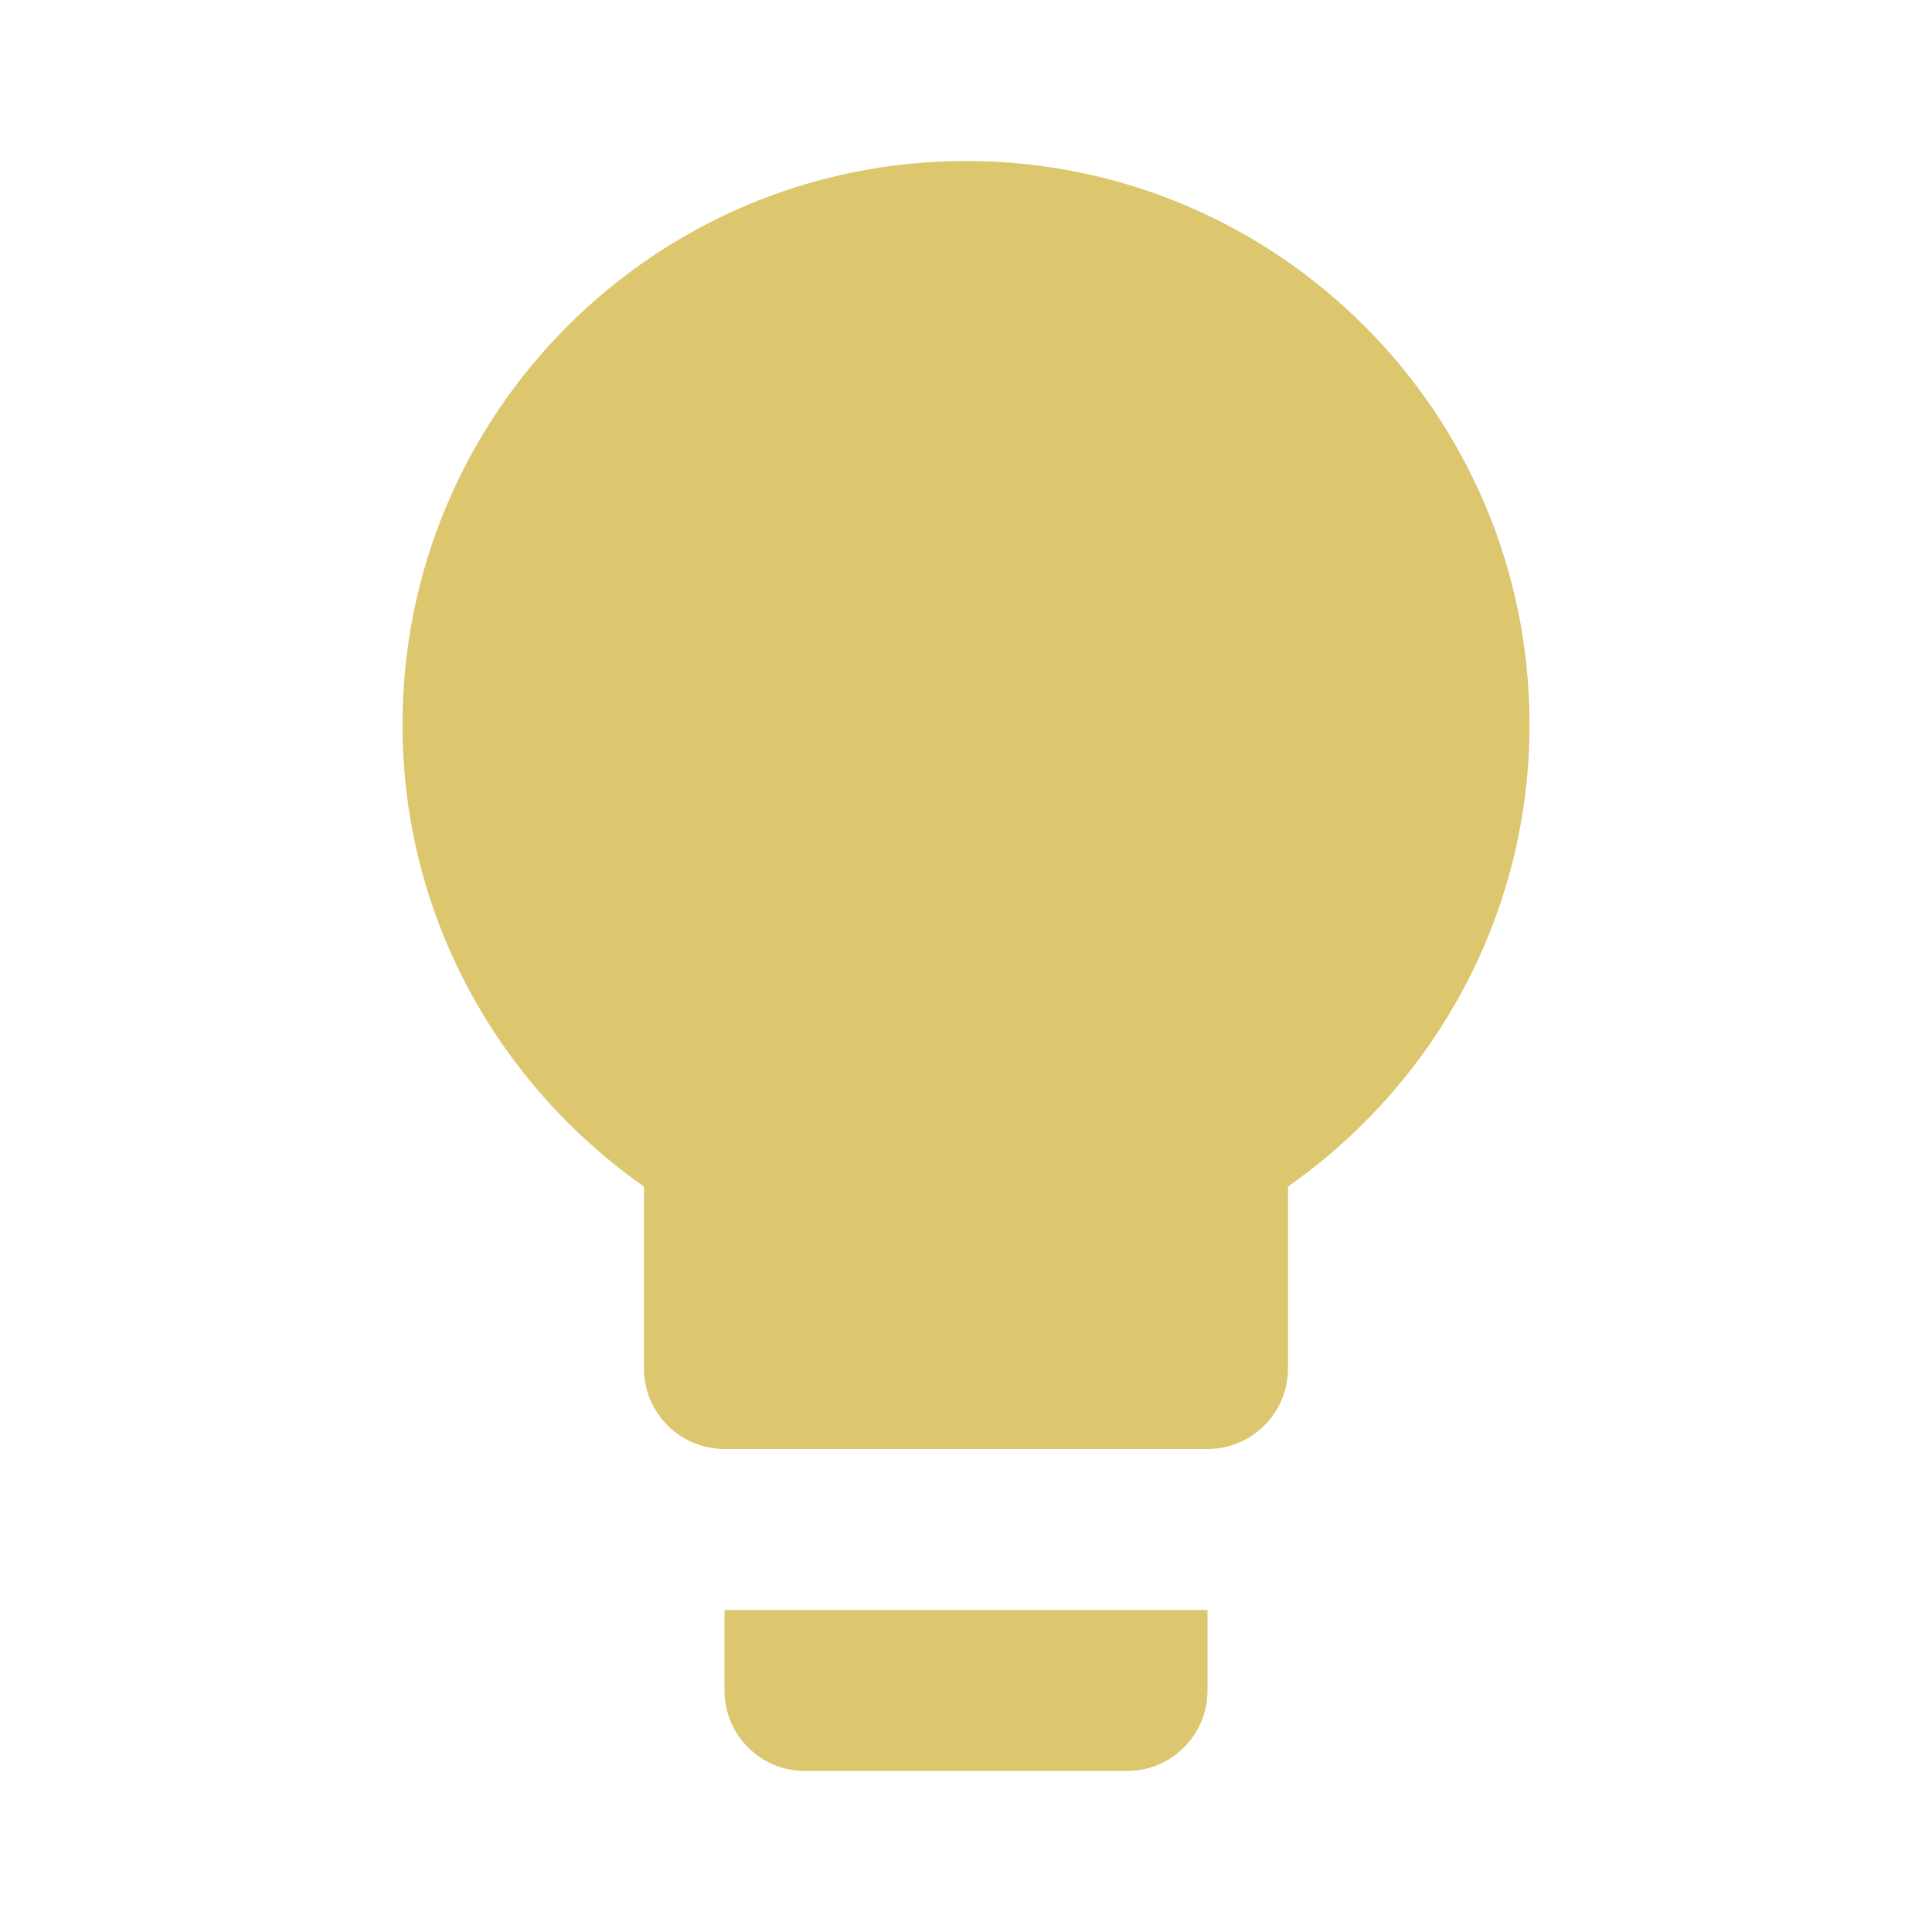
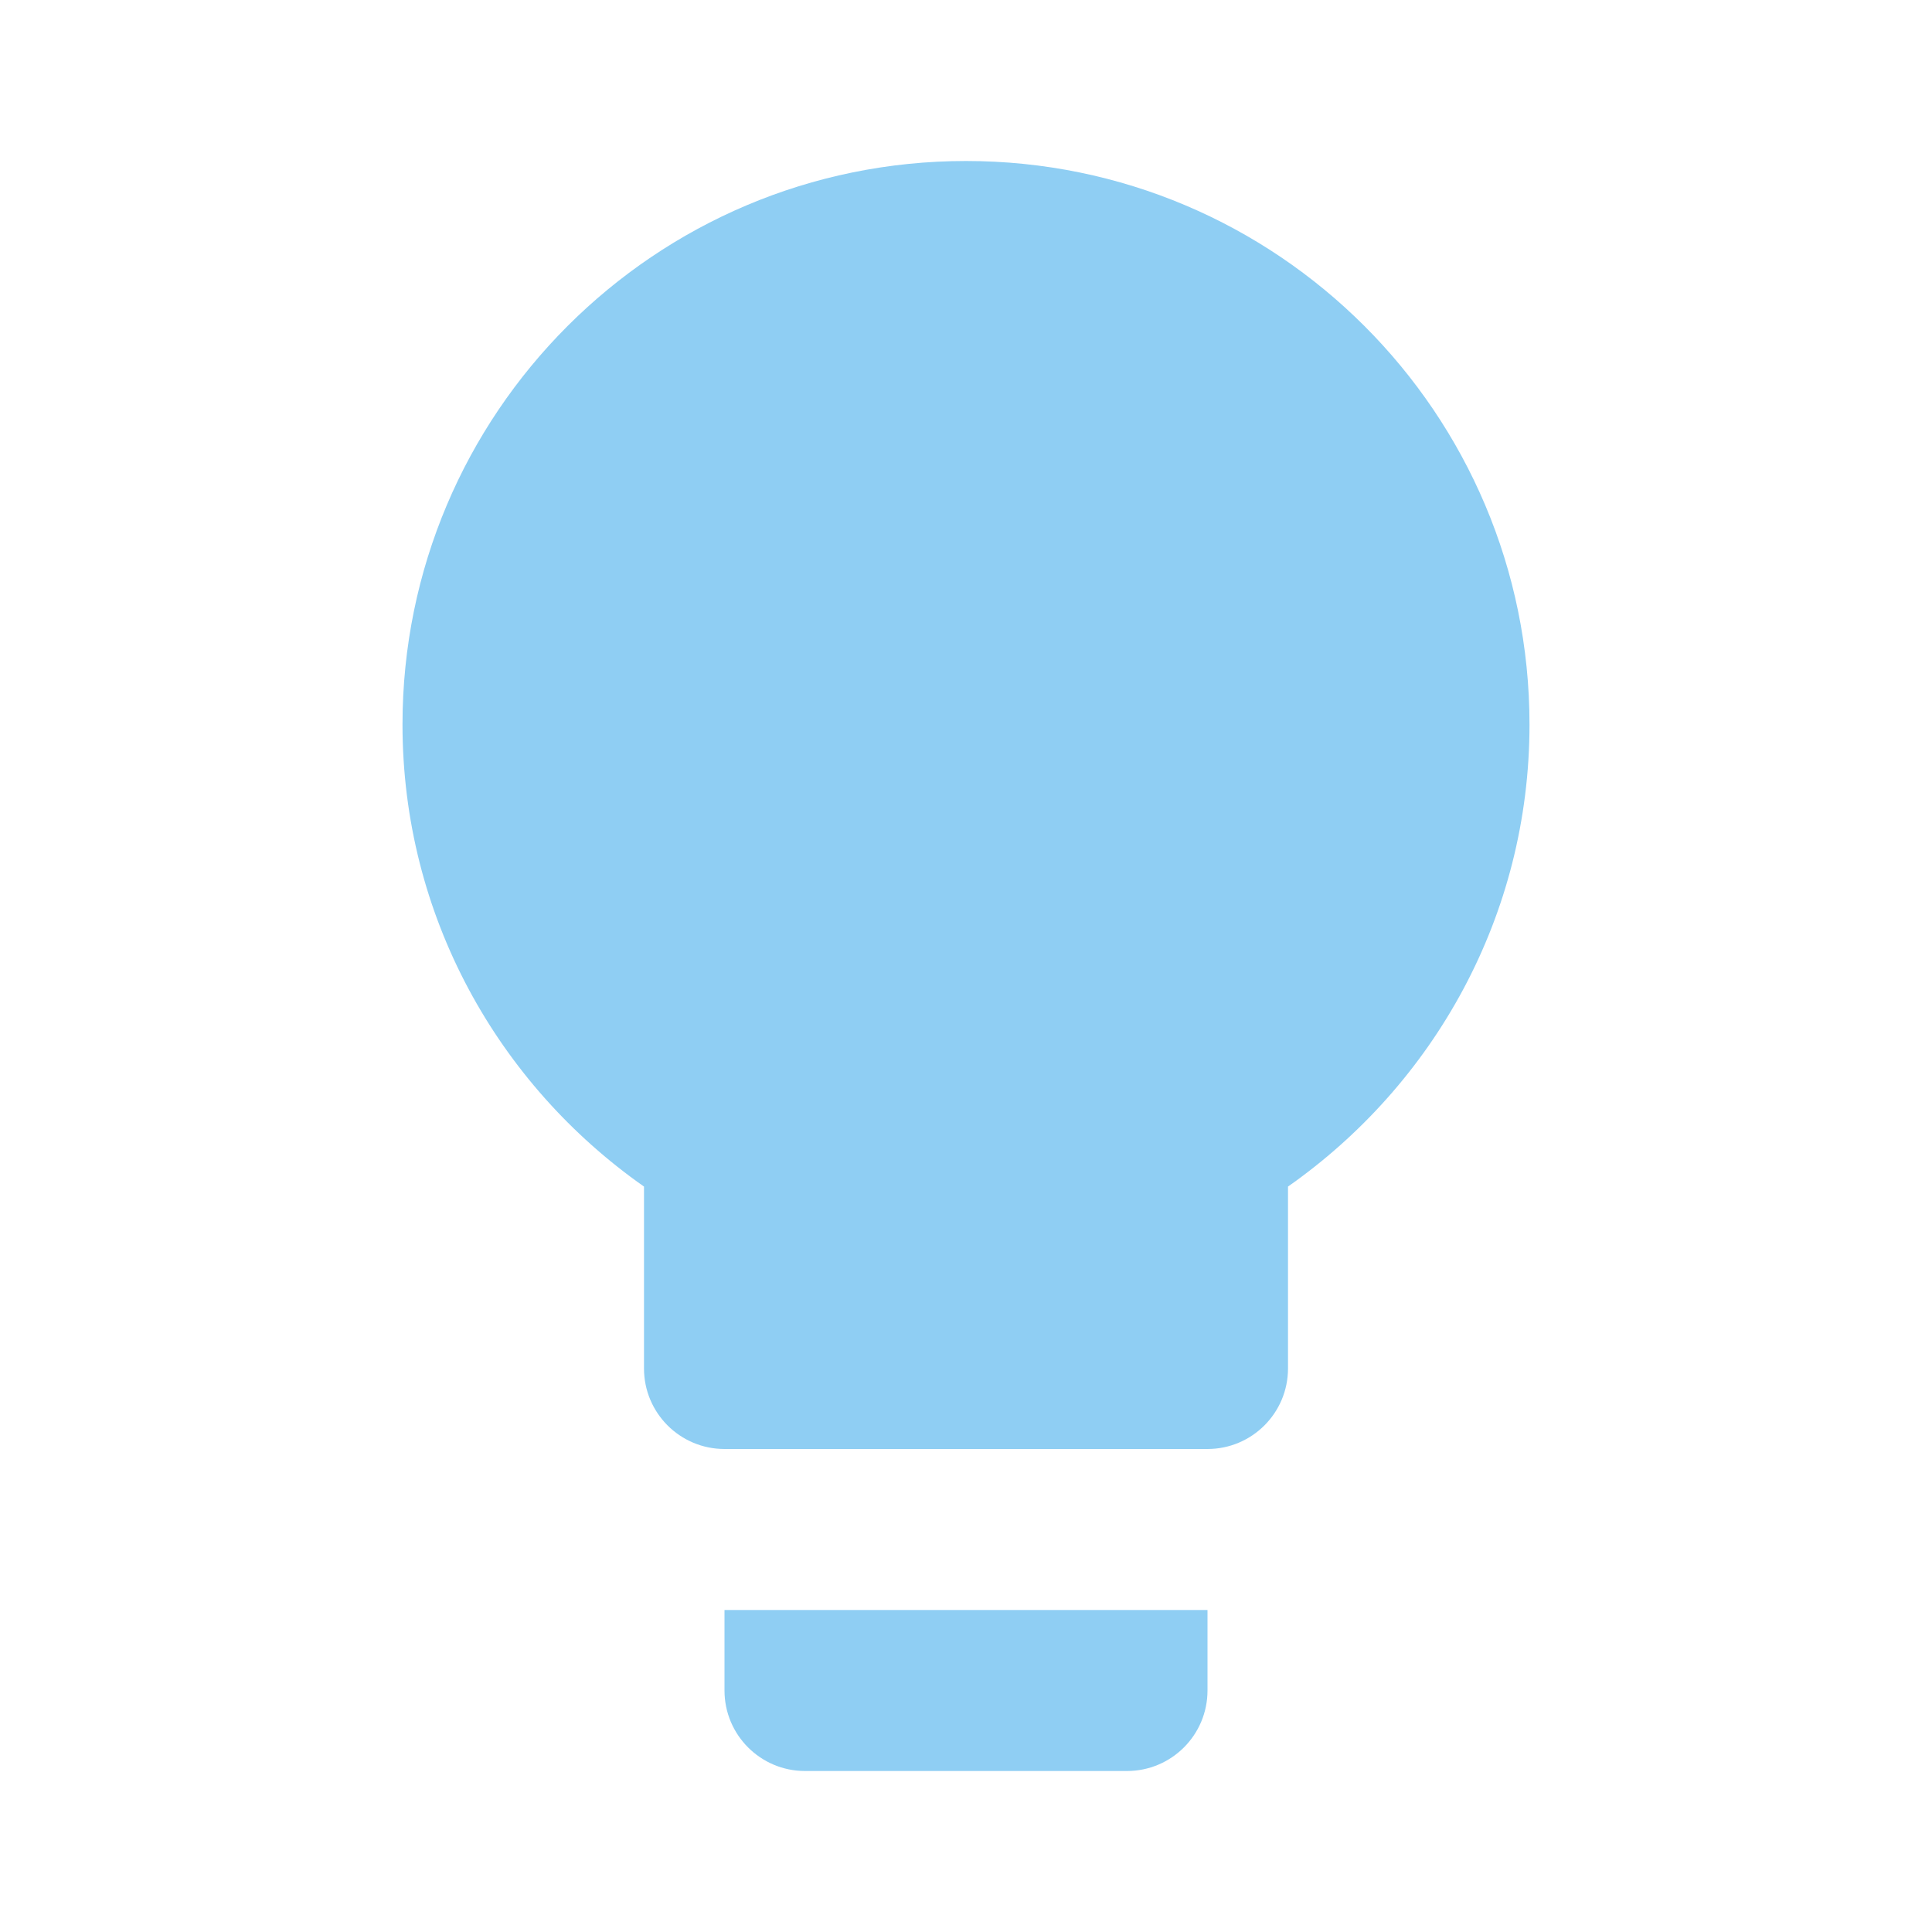
- <svg xmlns="http://www.w3.org/2000/svg" fill="#DCC66E" preserveAspectRatio="xMidYMid meet" id="mdi-lightbulb" viewBox="0 0 24 24">
+ <svg xmlns="http://www.w3.org/2000/svg" fill="#8FCEF3" preserveAspectRatio="xMidYMid meet" id="mdi-lightbulb" viewBox="0 0 24 24">
  <path d="M12,2A7,7 0 0,0 5,9C5,11.38 6.19,13.47 8,14.74V17A1,1 0 0,0 9,18H15A1,1 0 0,0 16,17V14.74C17.81,13.47 19,11.38 19,9A7,7 0 0,0 12,2M9,21A1,1 0 0,0 10,22H14A1,1 0 0,0 15,21V20H9V21Z" />
</svg>
